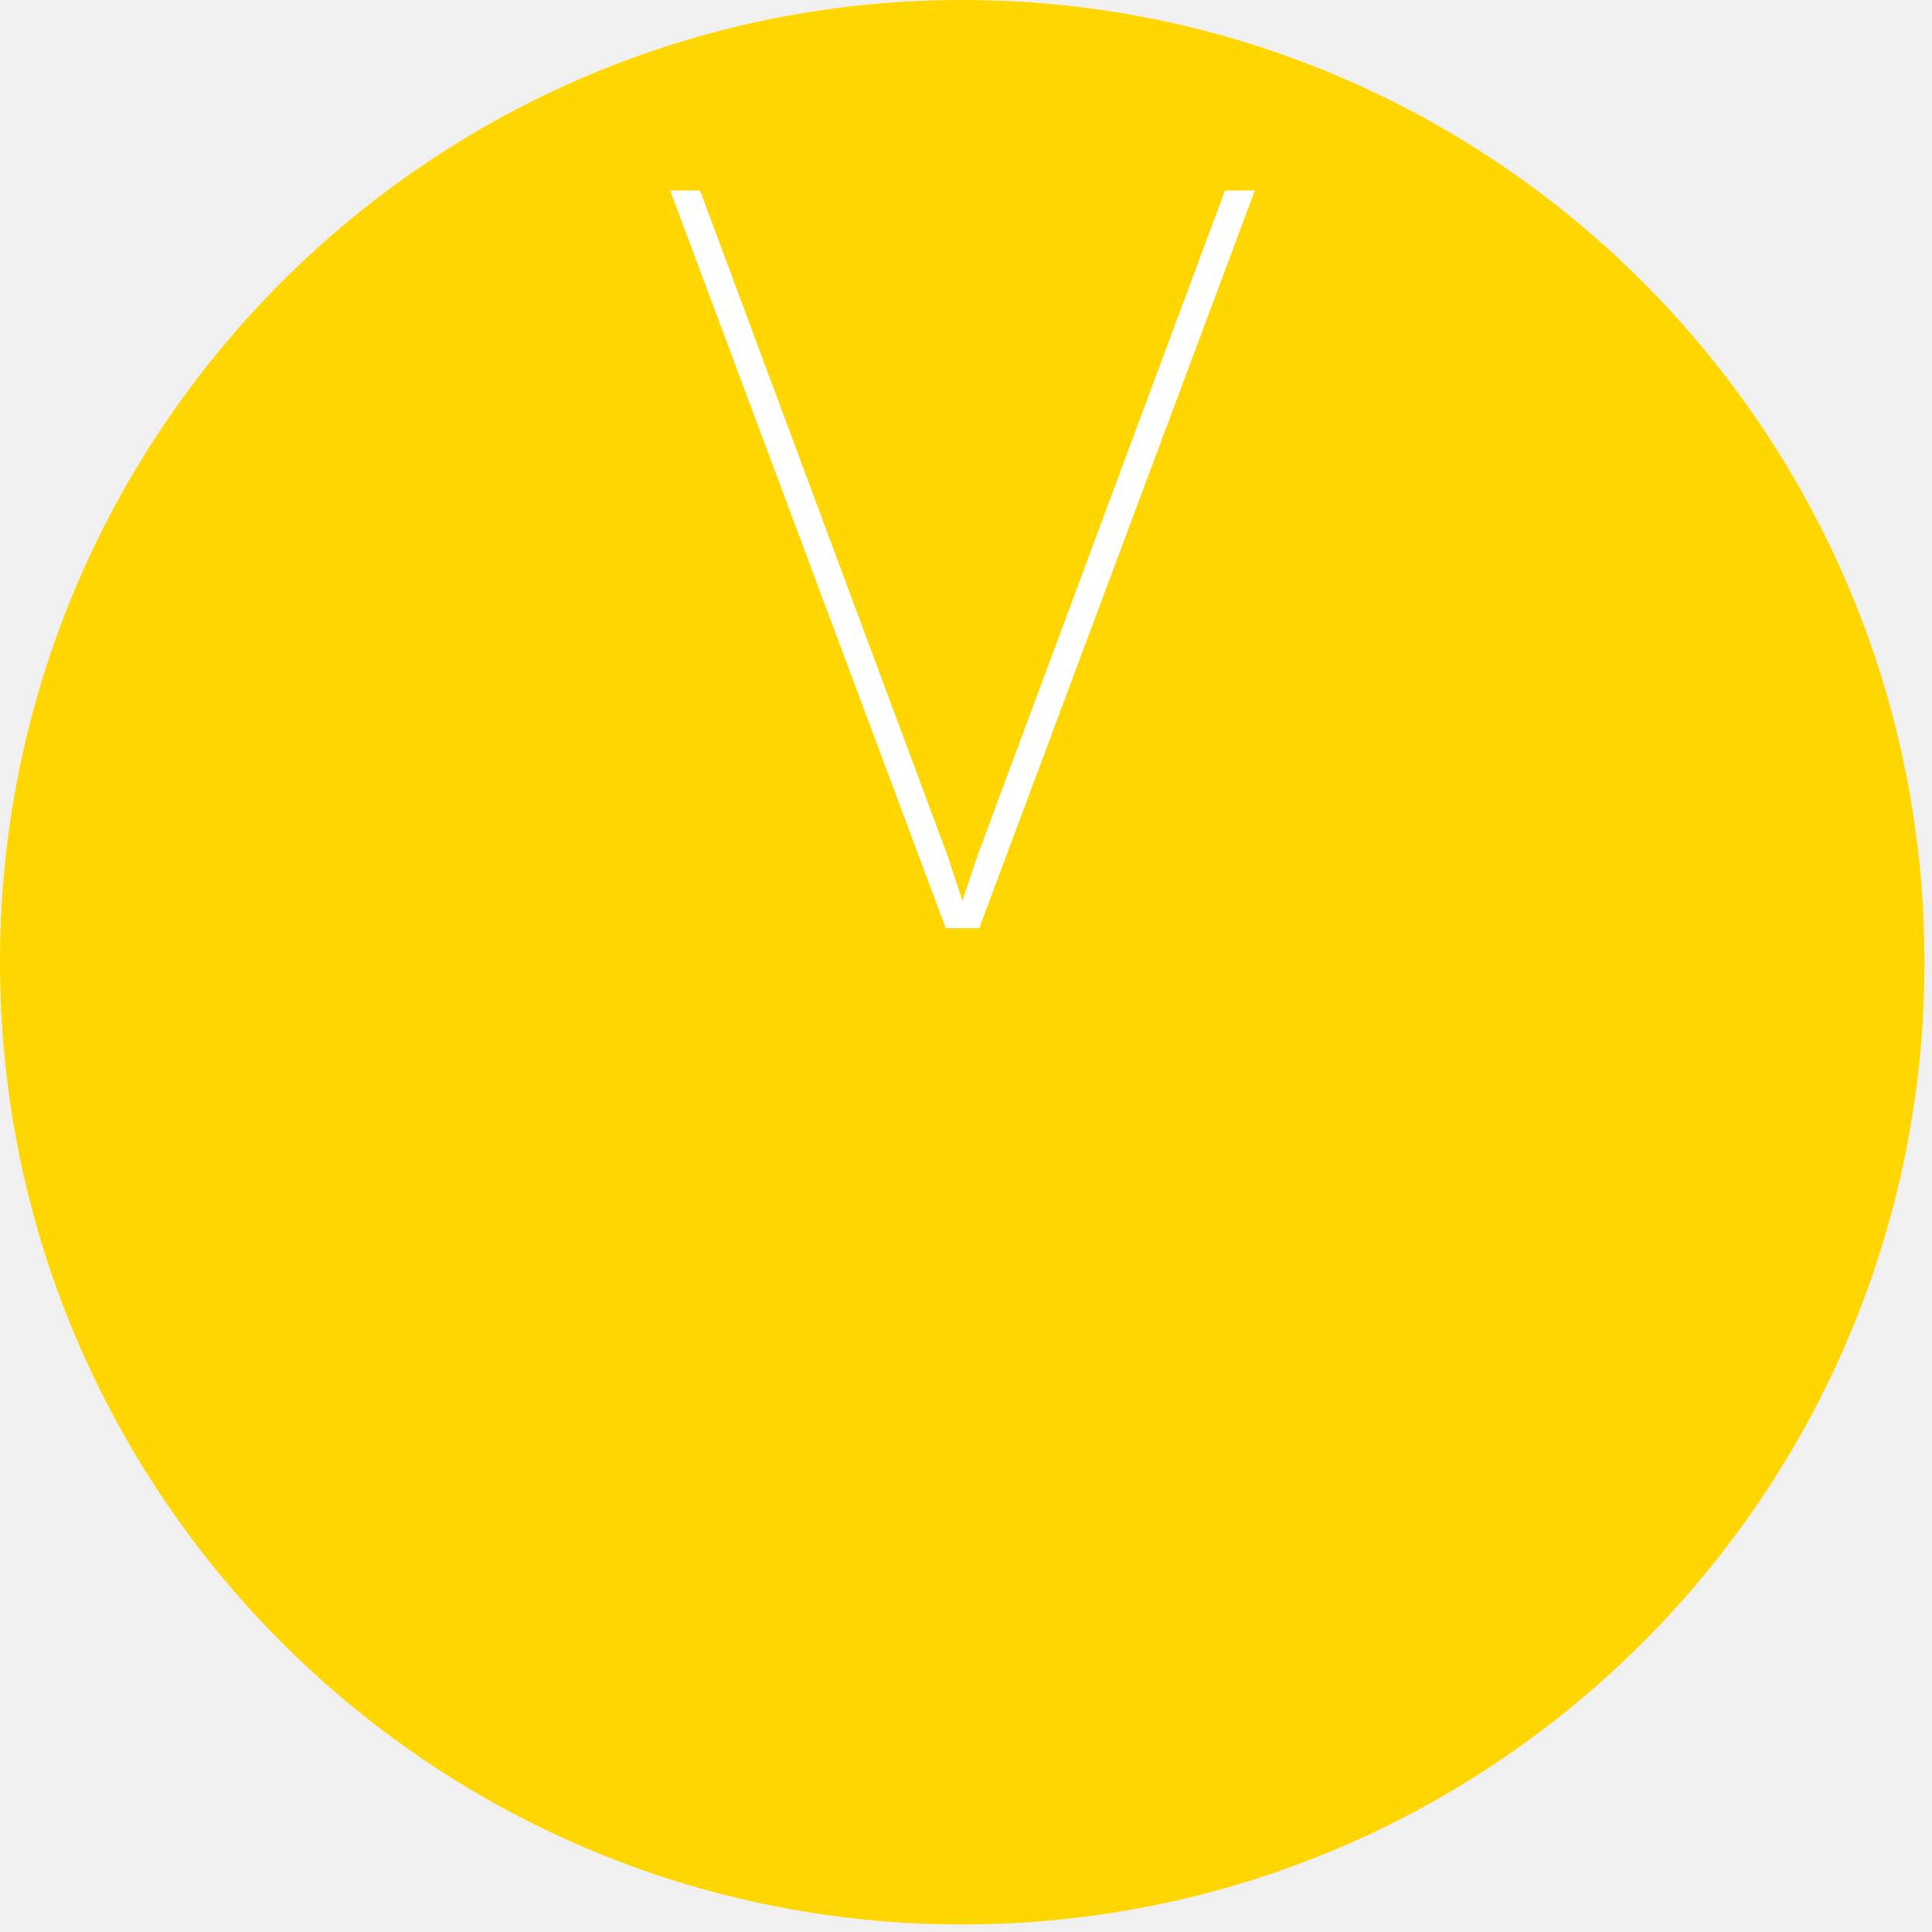
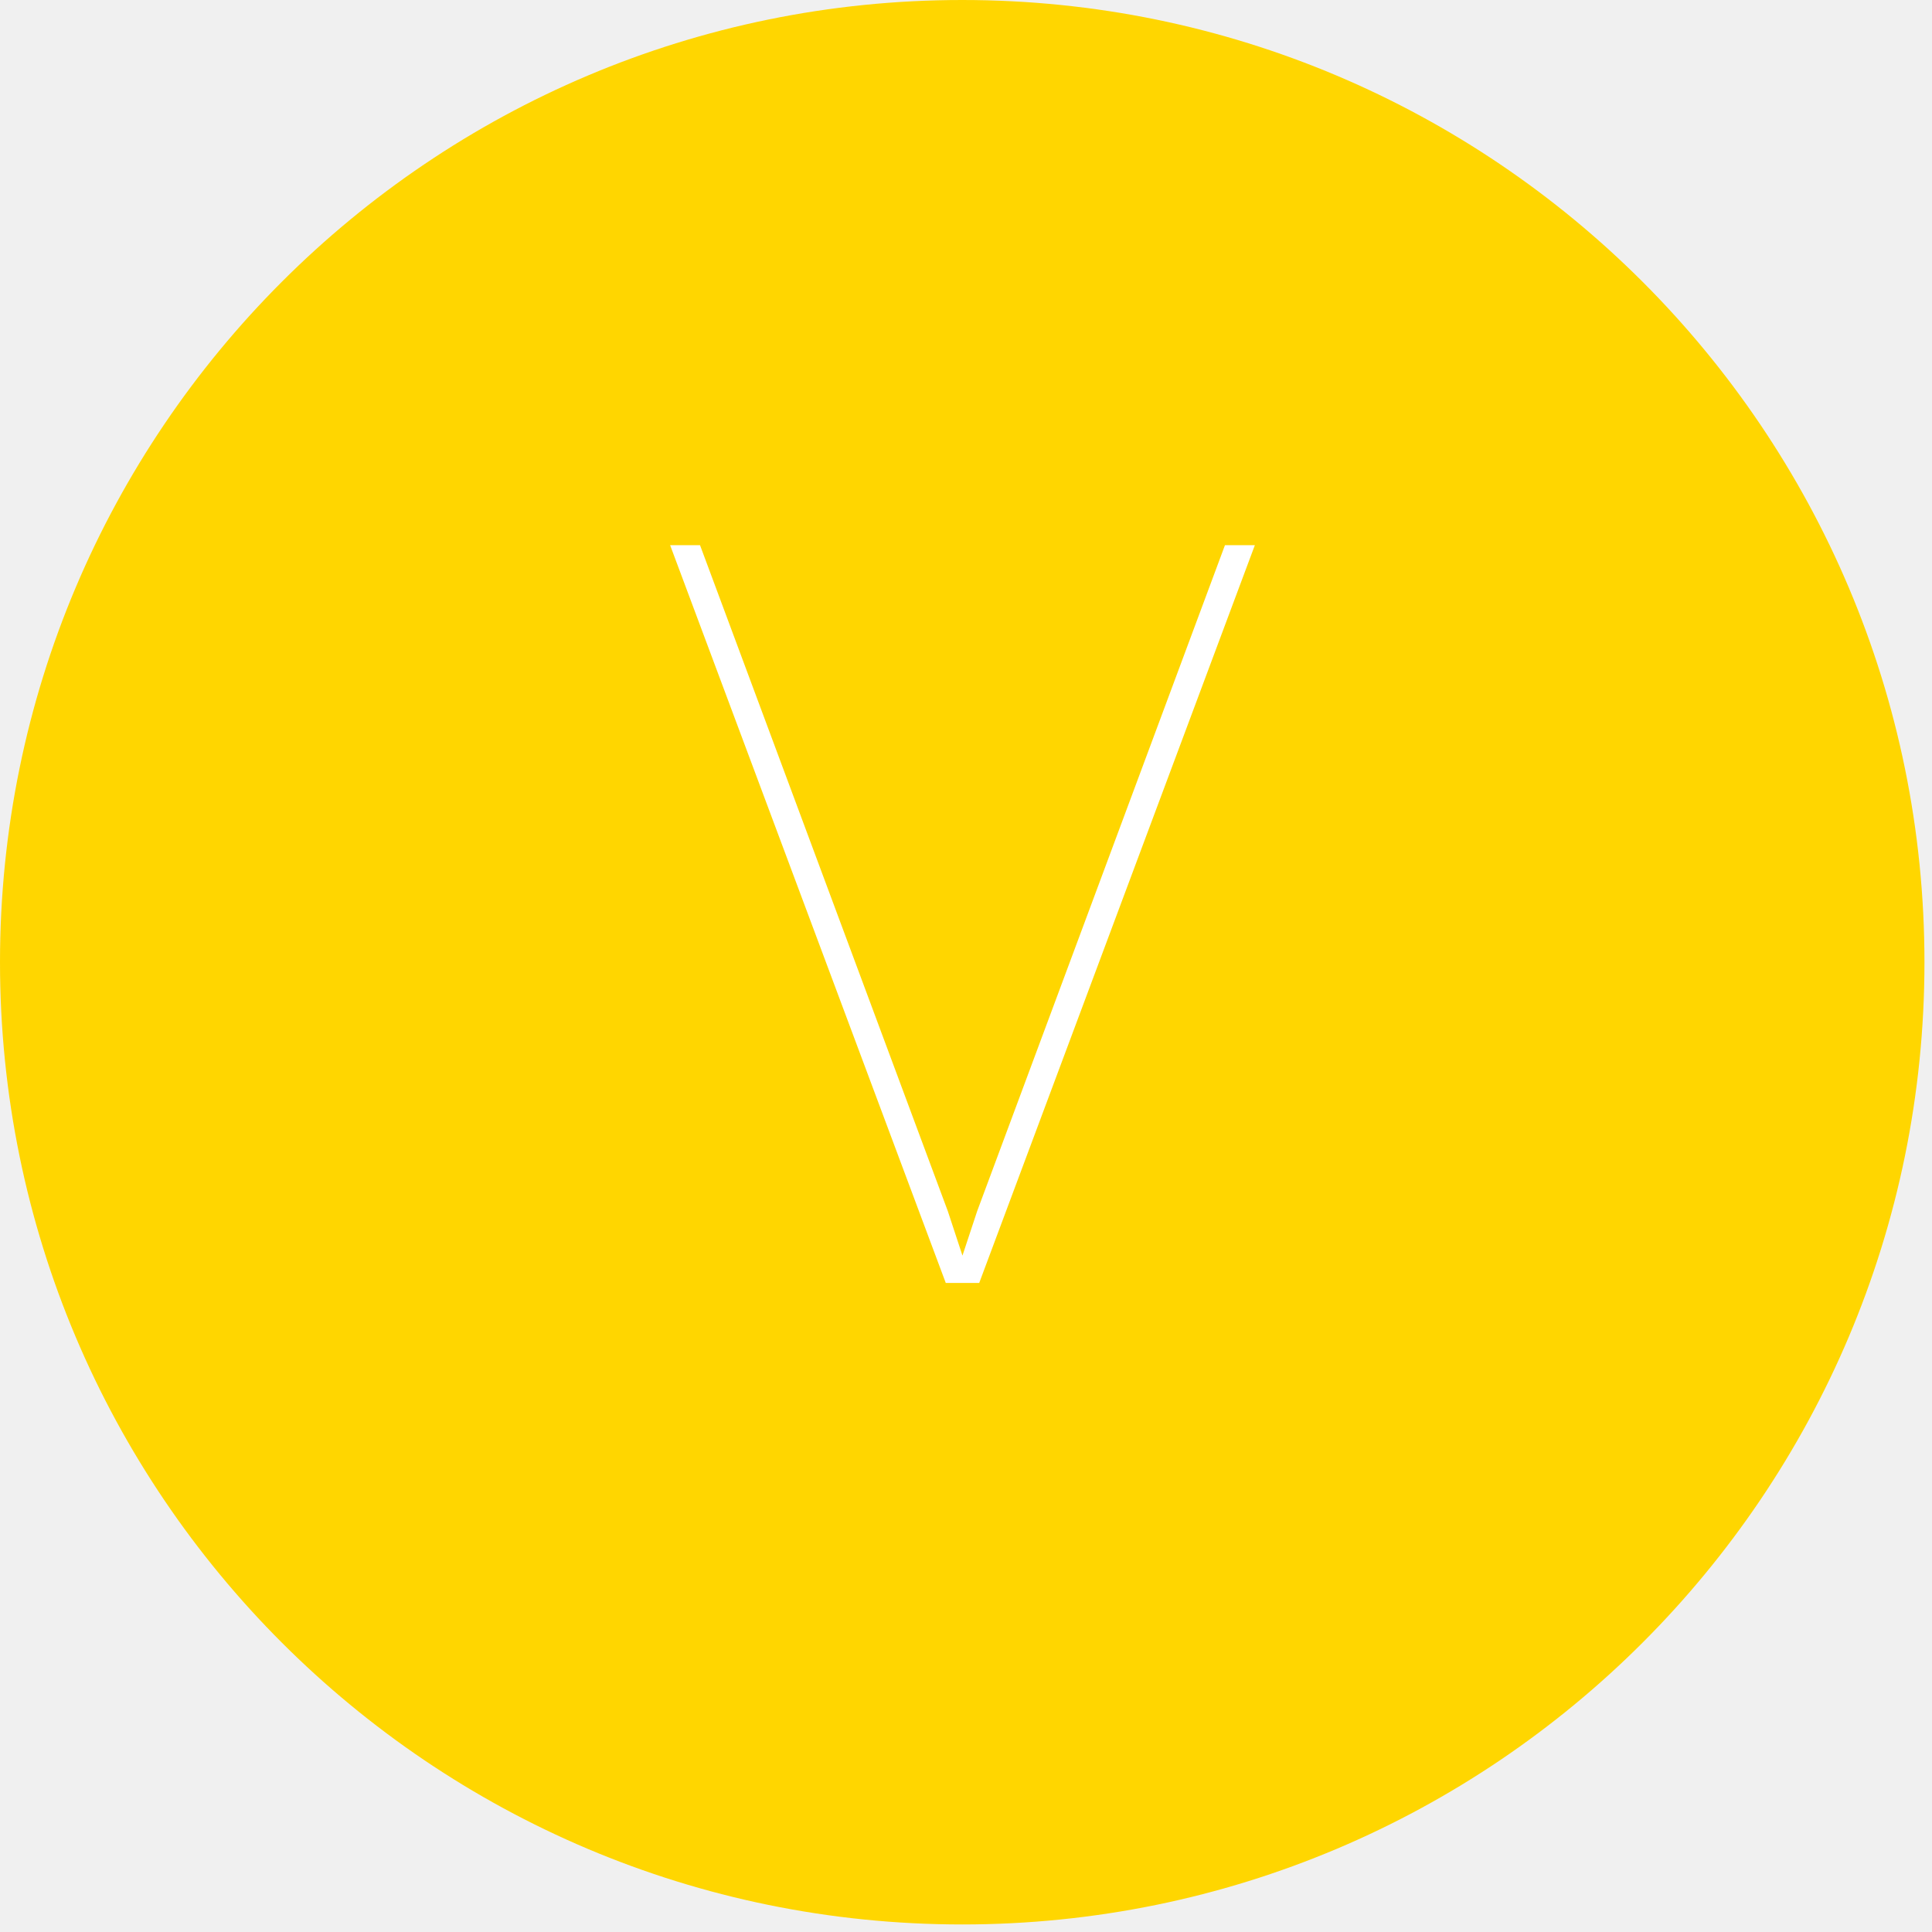
<svg xmlns="http://www.w3.org/2000/svg" width="532" height="532" viewBox="0 0 512 512">
  <circle cx="255" cy="255" r="255" fill="#ffd600" />
-   <text x="255" y="246" alignment-baseline="central" text-anchor="middle" fill="#fff" font-size="275" font-weight="100" font-family="Roboto">V</text>
+   <text x="255" y="230" dy=".4em" text-anchor="middle" fill="#fff" font-size="275" font-weight="100" font-family="Roboto">V</text>
</svg>
